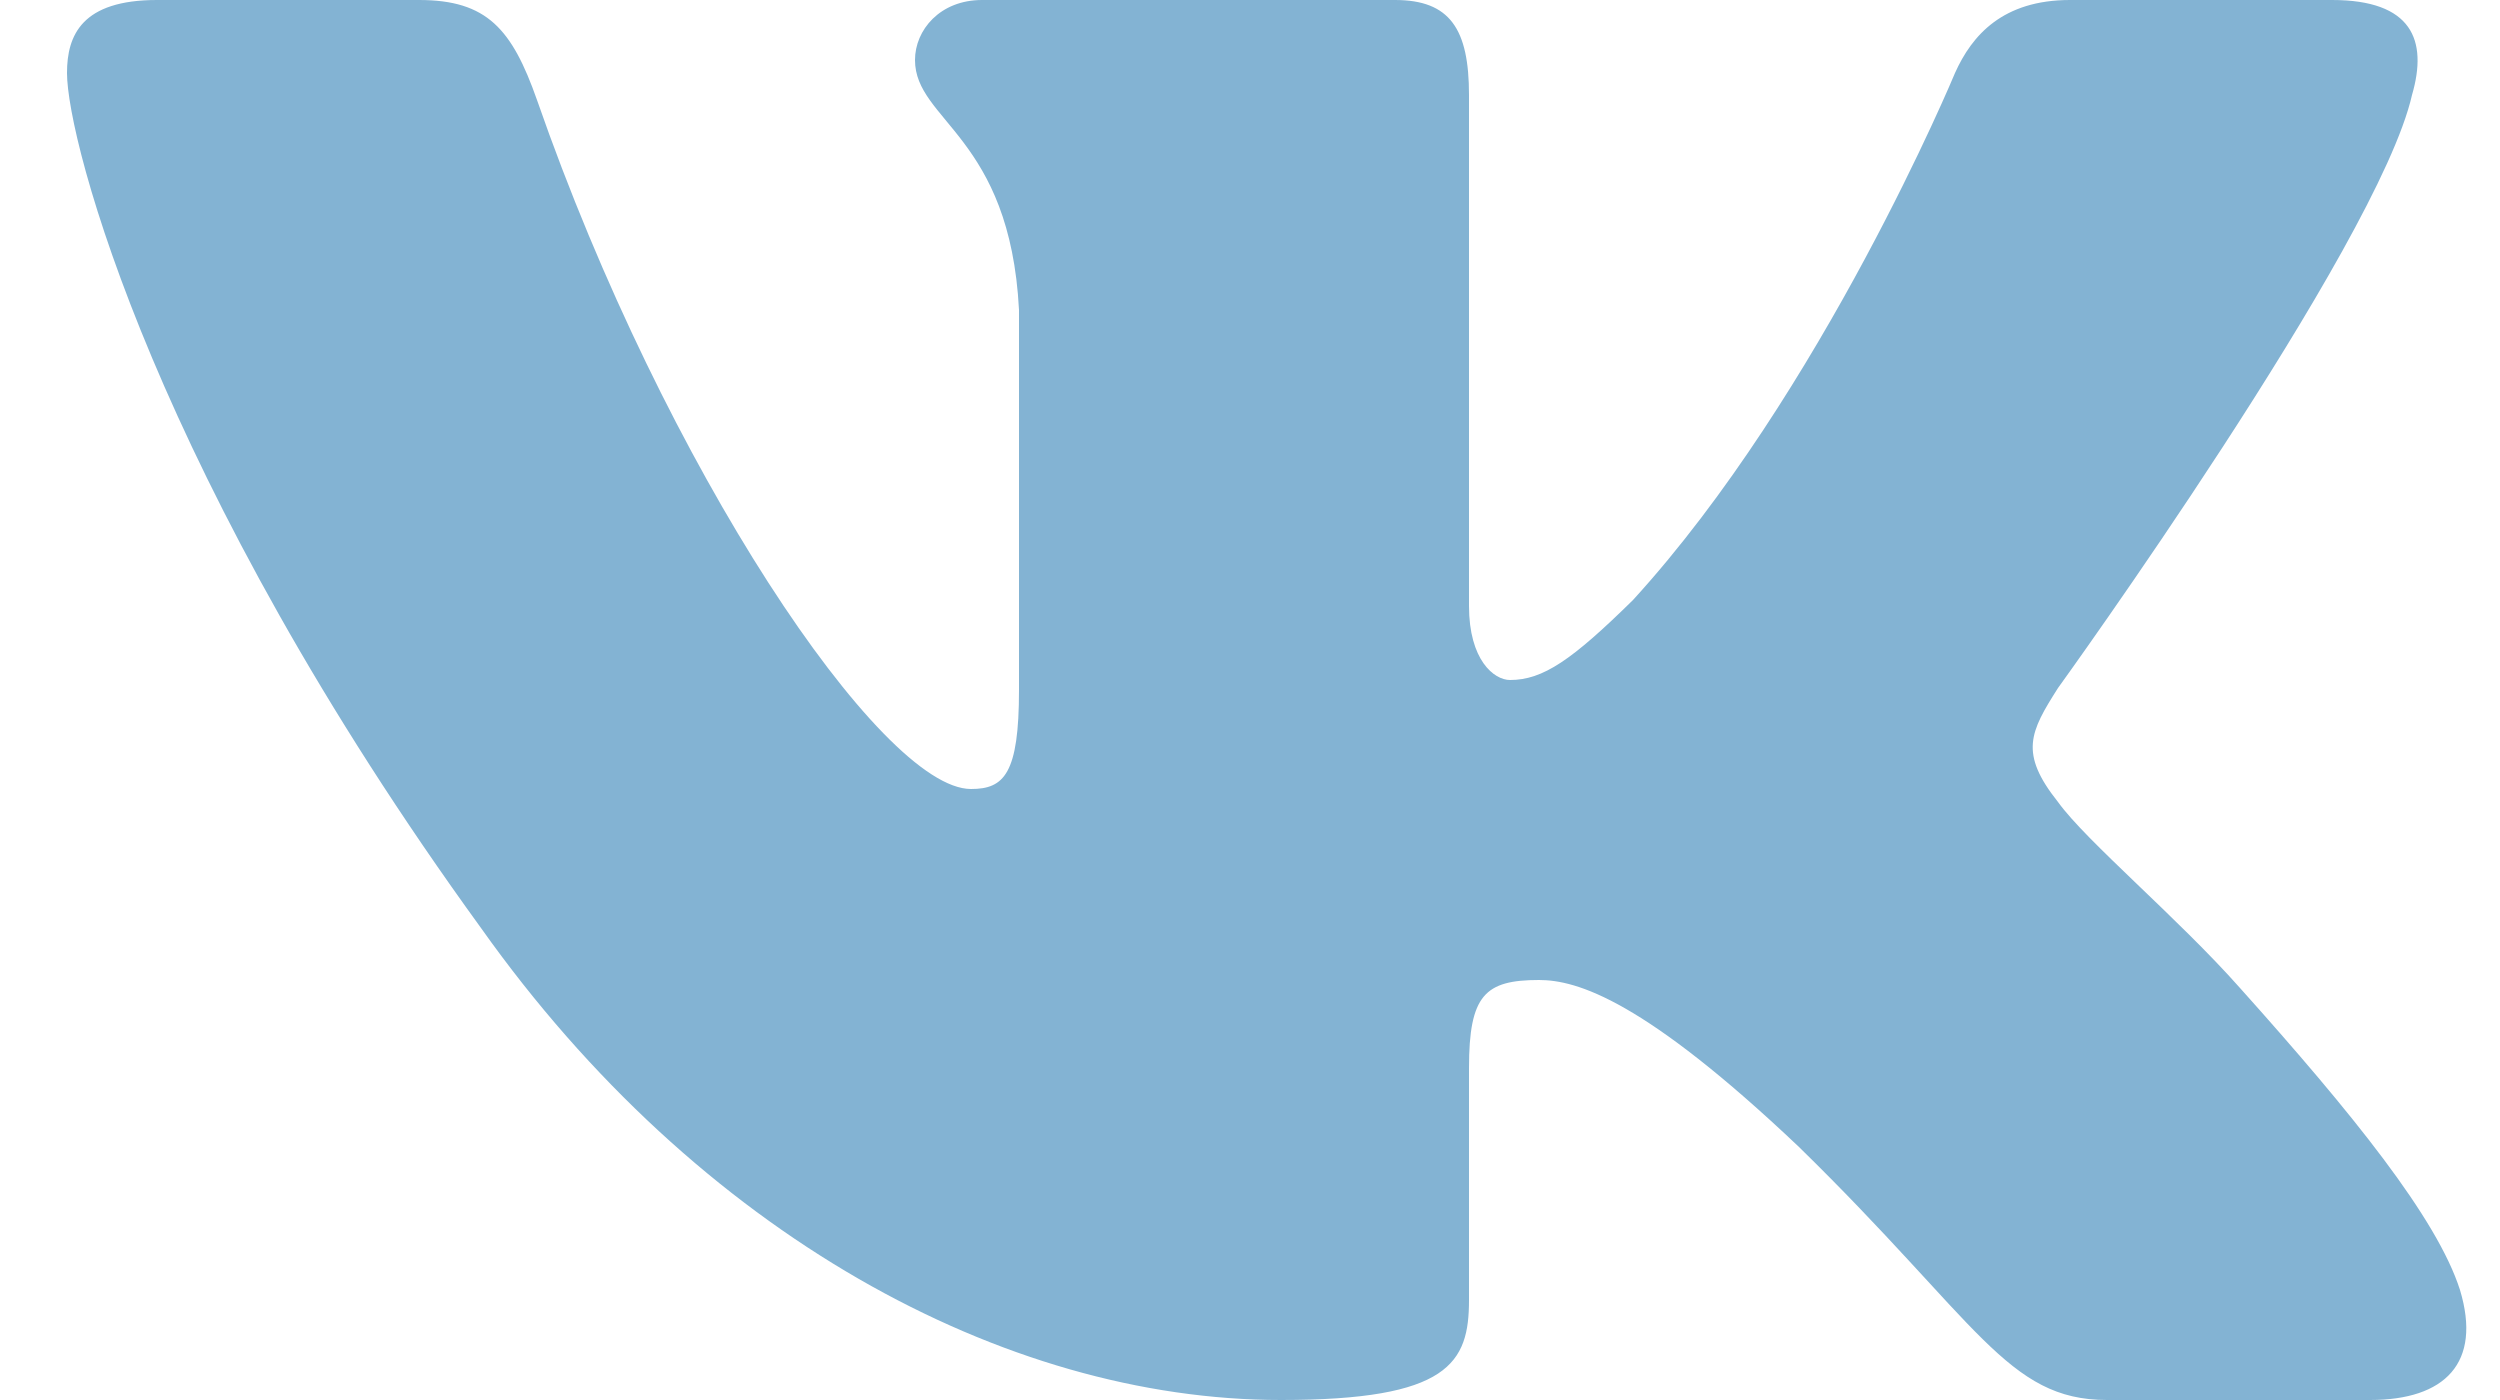
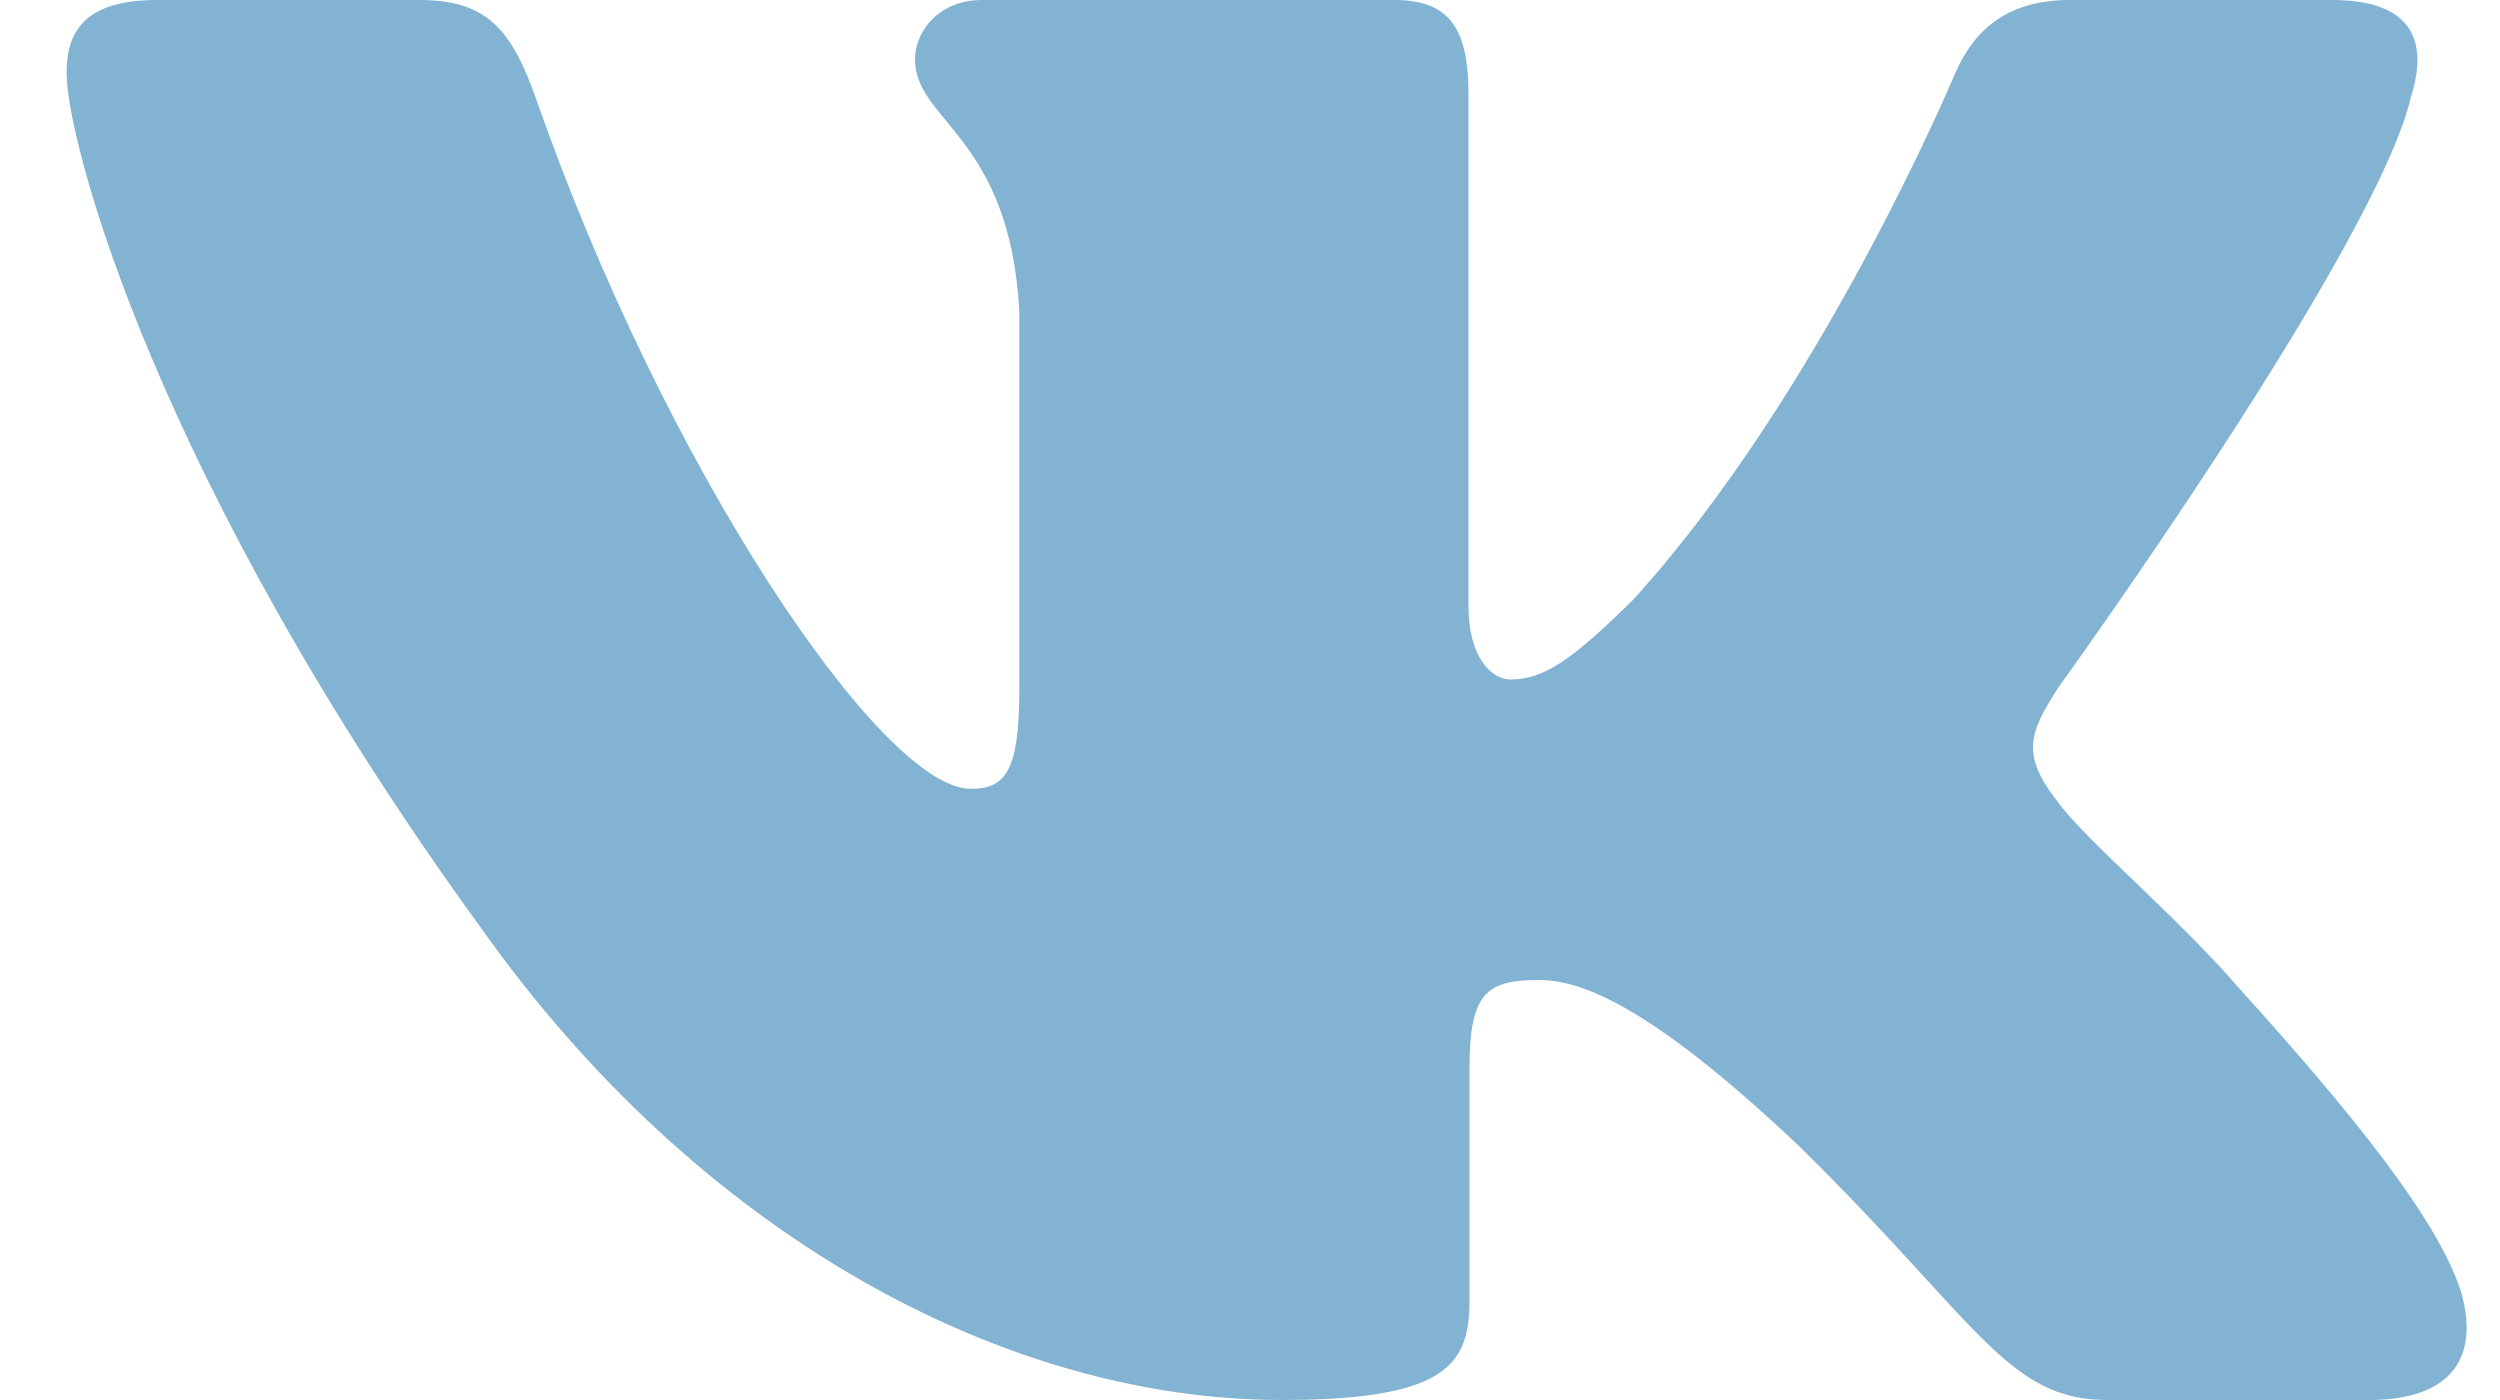
<svg xmlns="http://www.w3.org/2000/svg" width="25" height="14" viewBox="0 0 25 14" fill="none">
-   <path fill-rule="evenodd" clip-rule="evenodd" d="M24.12.95c.16-.55 0-.95-.8-.95H20.7c-.67 0-.98.35-1.15.73 0 0-1.33 3.2-3.22 5.27-.61.6-.9.8-1.23.8-.16 0-.41-.2-.41-.74V.95c0-.66-.19-.95-.74-.95H9.82c-.42 0-.67.3-.67.6 0 .61.95.76 1.04 2.5v3.8c0 .84-.15.99-.48.99-.9 0-3.06-3.21-4.34-6.89-.25-.71-.5-1-1.18-1H1.57c-.75 0-.9.35-.9.73 0 .68.89 4.07 4.14 8.55 2.17 3.06 5.23 4.72 8 4.72 1.68 0 1.88-.37 1.88-1v-2.32c0-.73.16-.88.7-.88.38 0 1.05.2 2.6 1.67 1.79 1.75 2.08 2.53 3.08 2.53h2.63c.75 0 1.12-.37.9-1.1-.23-.72-1.08-1.77-2.2-3.02-.62-.7-1.54-1.47-1.82-1.86-.39-.49-.28-.7 0-1.14 0 0 3.2-4.43 3.54-5.93Z" fill="#83B3D3" />
+   <path fill-rule="evenodd" clip-rule="evenodd" d="M24.116.948c.166-.546 0-.948-.795-.948h-2.625c-.668 0-.976.347-1.143.73 0 0-1.335 3.196-3.226 5.272-.612.602-.89.793-1.224.793-.167 0-.418-.191-.418-.738V.948c0-.656-.184-.948-.74-.948H9.817C9.4 0 9.15.304 9.15.593c0 .621.946.765 1.043 2.513v3.798c0 .833-.153.984-.487.984-.89 0-3.055-3.211-4.34-6.885C5.116.288 4.865 0 4.193 0H1.566c-.75 0-.9.347-.9.73 0 .682.89 4.07 4.145 8.551C6.981 12.341 10.036 14 12.82 14c1.67 0 1.875-.368 1.875-1.003v-2.313c0-.737.158-.884.687-.884.39 0 1.057.192 2.615 1.667C19.776 13.216 20.07 14 21.071 14h2.625c.75 0 1.126-.368.91-1.096-.238-.724-1.088-1.775-2.215-3.022-.612-.71-1.53-1.475-1.809-1.858-.389-.491-.278-.71 0-1.147 0 0 3.2-4.426 3.533-5.929h.001Z" fill="#83B3D3" />
</svg>
